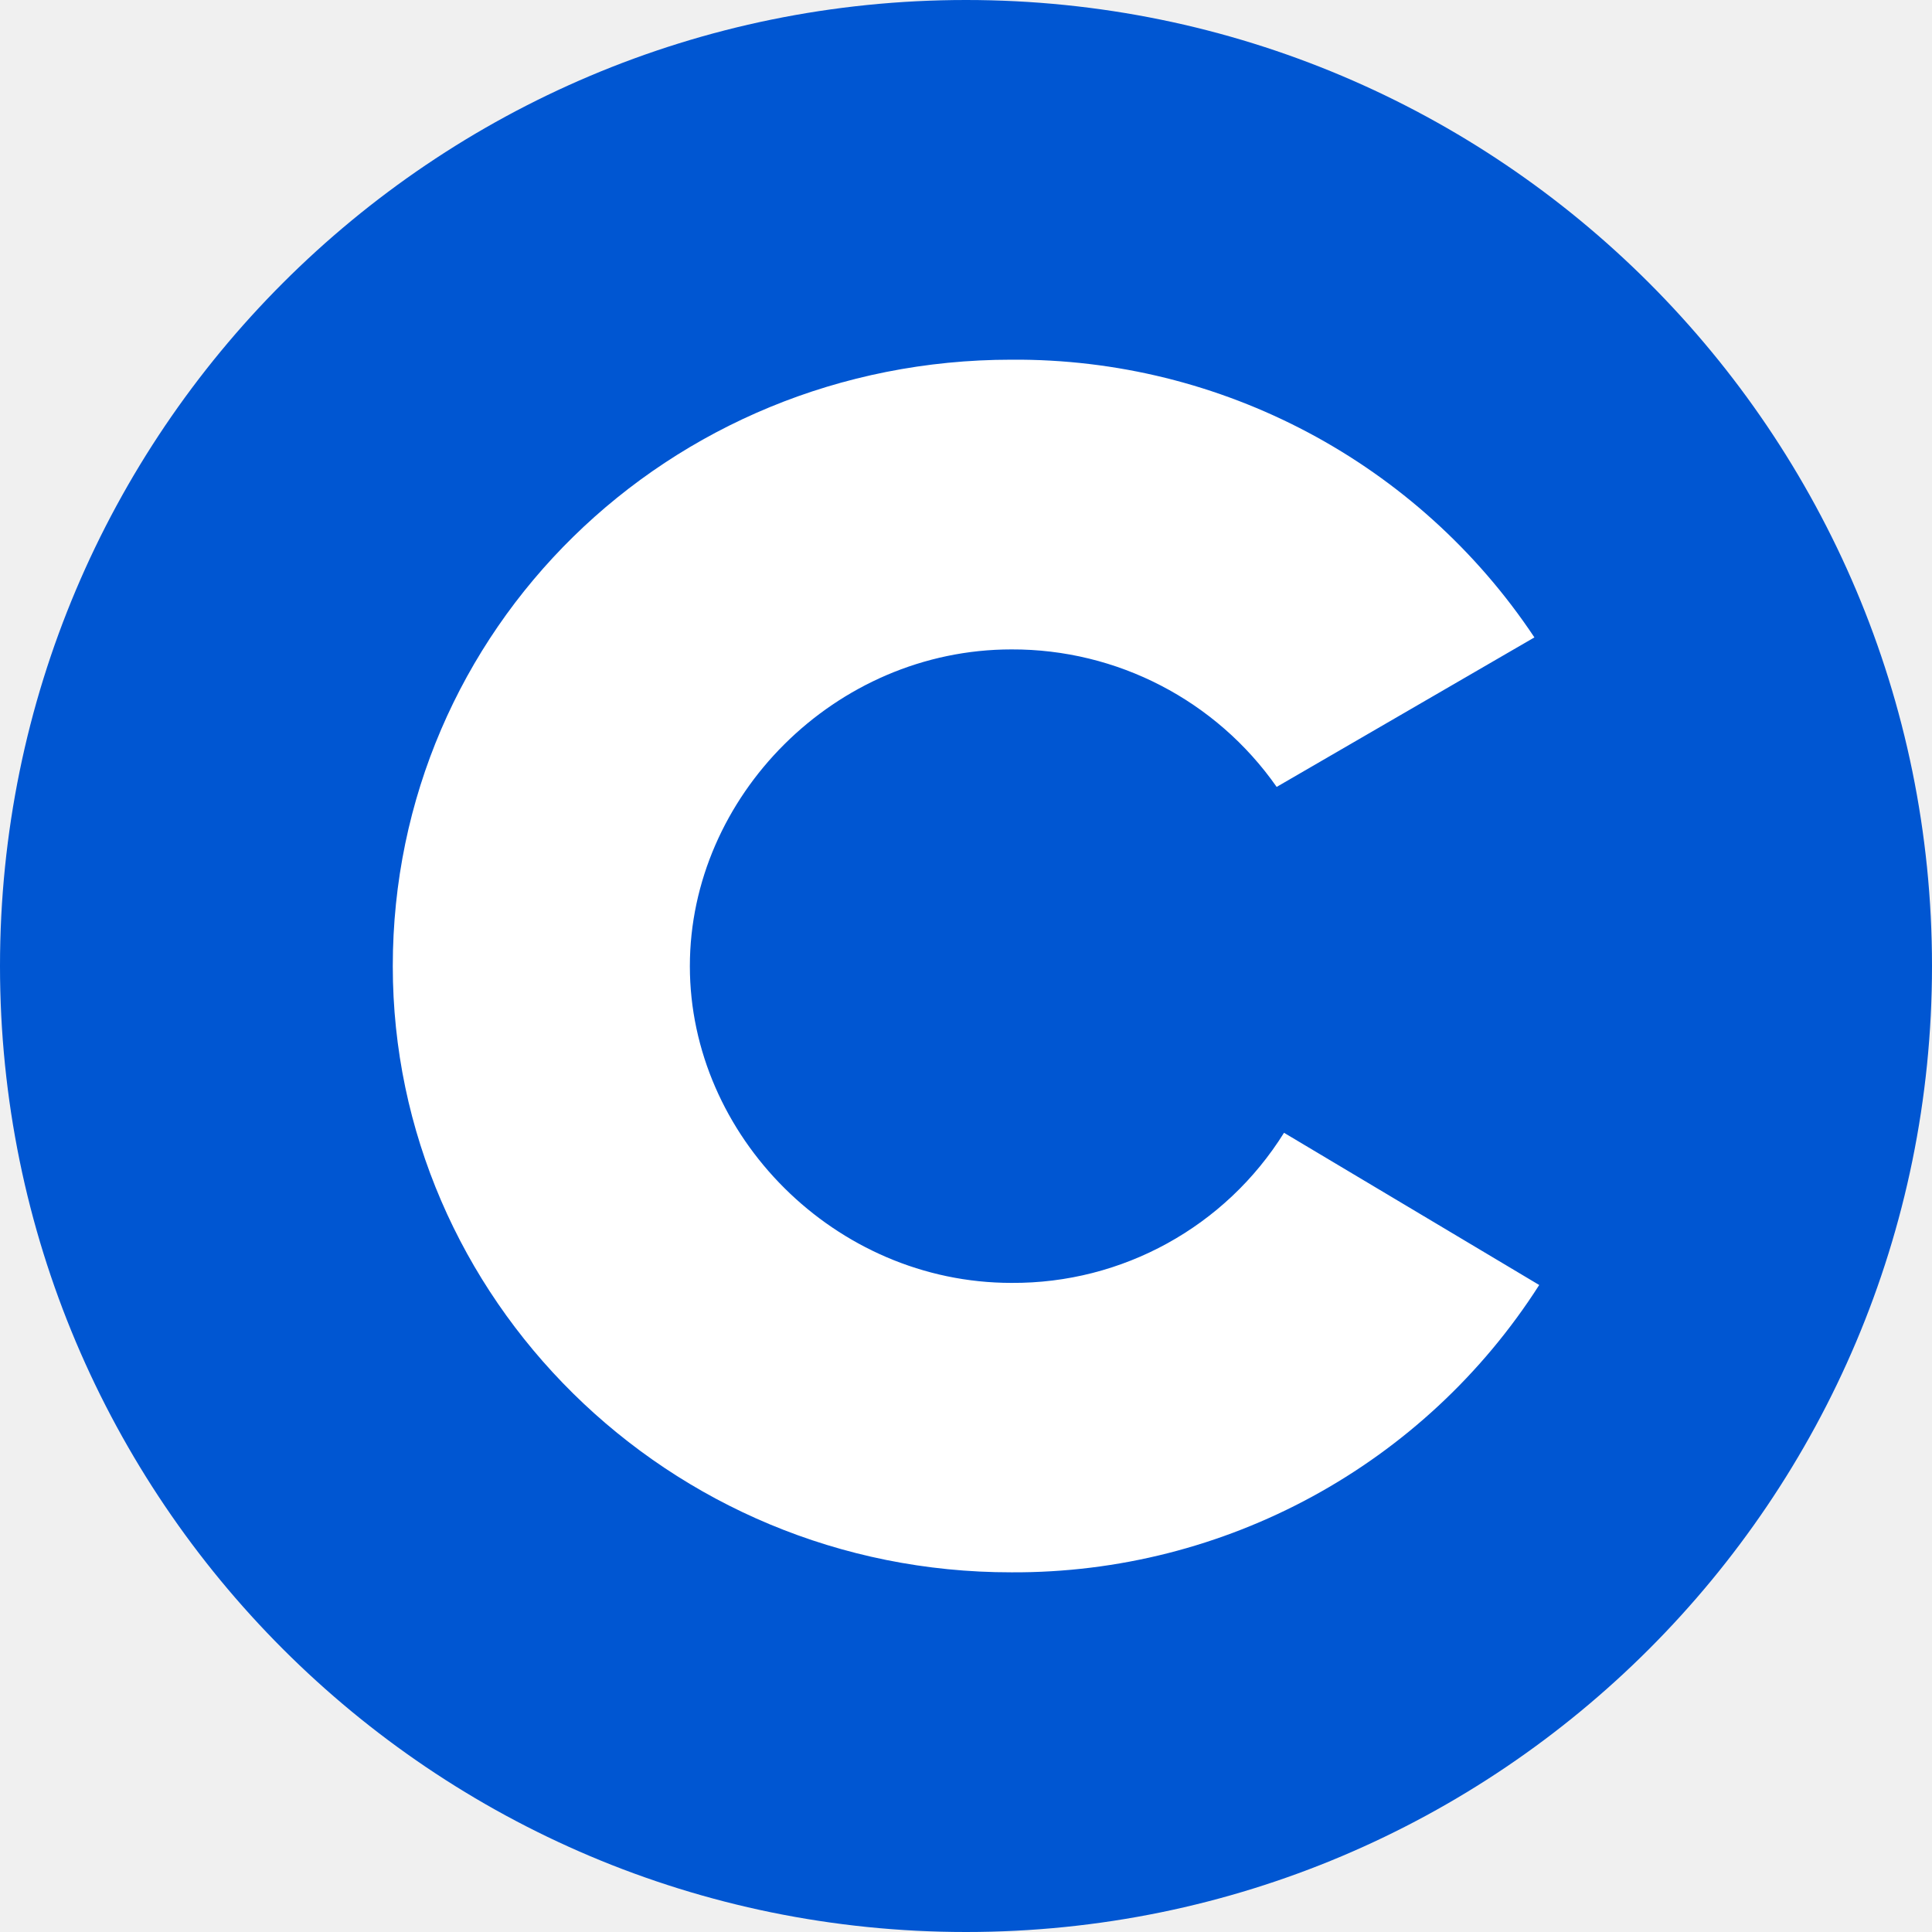
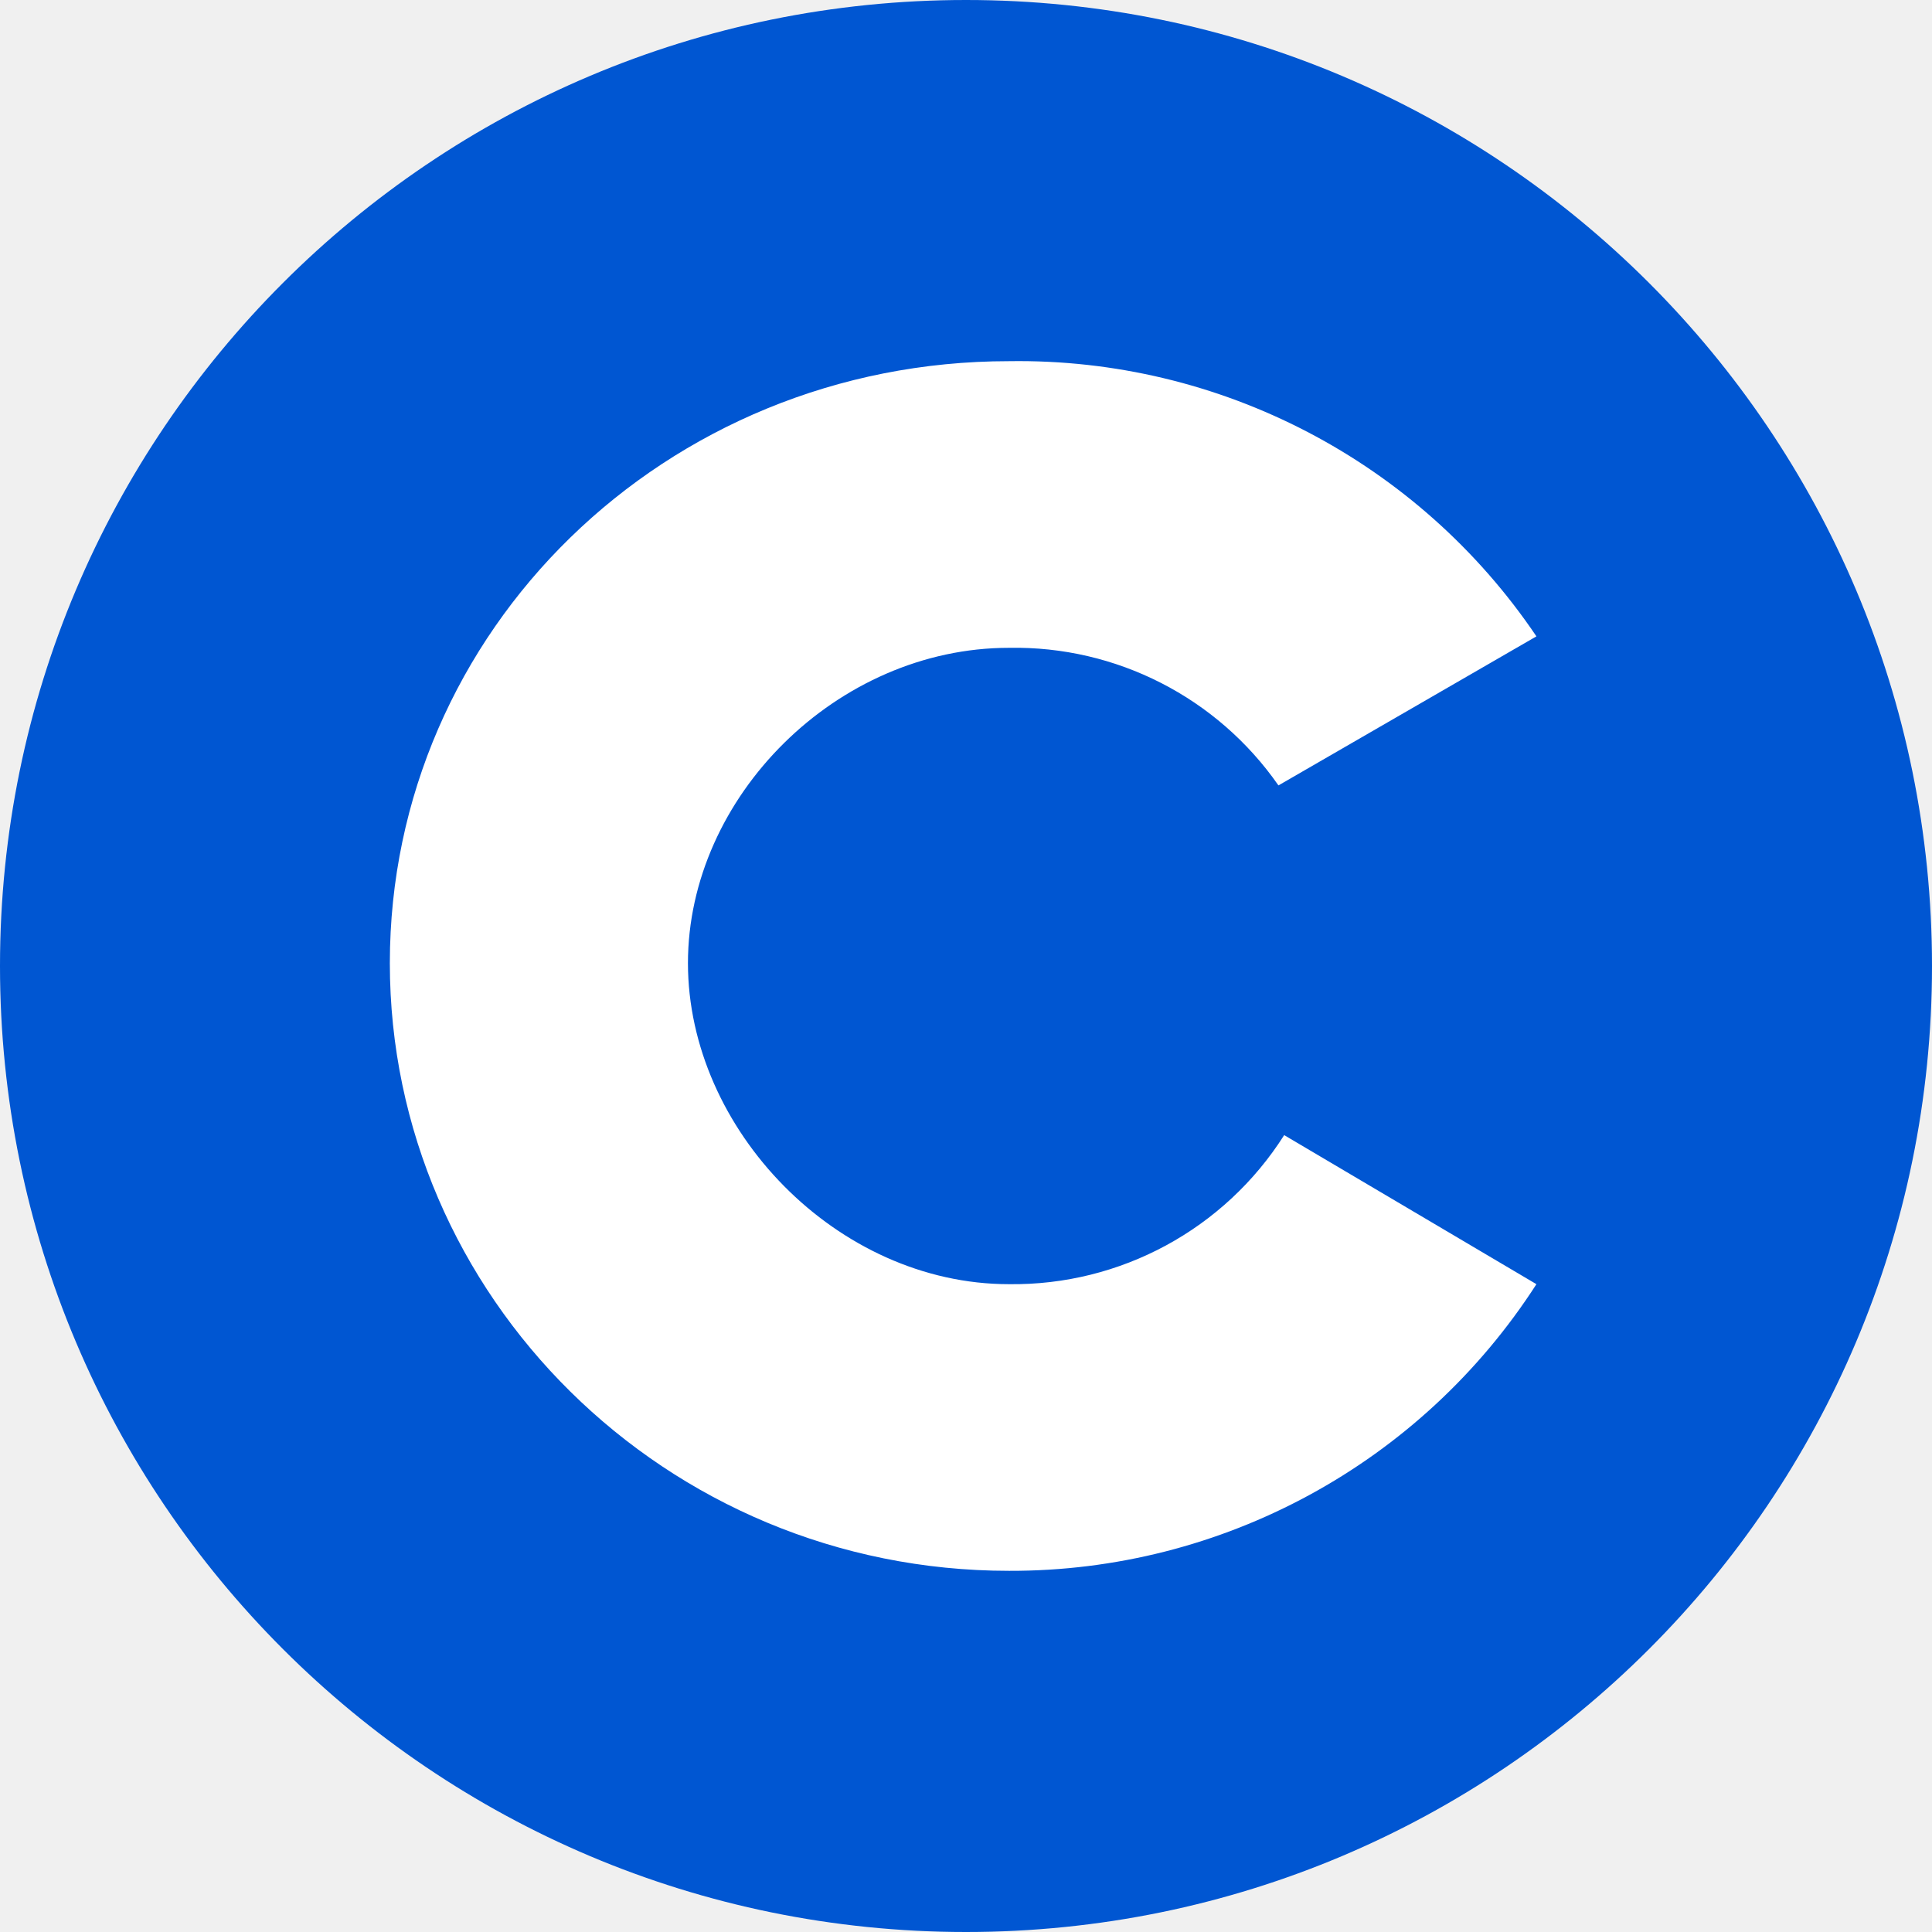
- <svg xmlns="http://www.w3.org/2000/svg" width="336.912" height="336.912">
-   <circle cx="168.456" cy="168.456" r="168.456" fill="#0056d2" fill-rule="evenodd" paint-order="markers fill stroke" />
-   <path d="M68.496 168.483c0-58.652 47.945-105.759 107.892-105.759a108.638 108.638 0 0 1 91.19 48.43l-44.947 26.072a56.204 56.204 0 0 0-46.243-23.979c-30.825 0-56.086 25.694-56.086 55.236s25.261 55.235 56.086 55.235a55.576 55.576 0 0 0 47.526-26.178l44.502 26.545a108.56 108.56 0 0 1-92.054 50.104c-59.921.052-107.866-47.958-107.866-105.706z" fill="#fff" />
+ <svg xmlns="http://www.w3.org/2000/svg" viewBox="0 0 337 337">
+   <circle cx="168.5" cy="168.5" r="168.5" fill="#0056d2" />
+   <path fill="#fff" d="M68 168c0-58 48-105 108-105a109 109 0 0 1 92 48l-45 26a56 56 0 0 0-47-24c-30 0-56 26-56 55s26 56 56 56a56 56 0 0 0 48-26l44 26a109 109 0 0 1-92 50c-60 0-108-48-108-106z" />
</svg>
